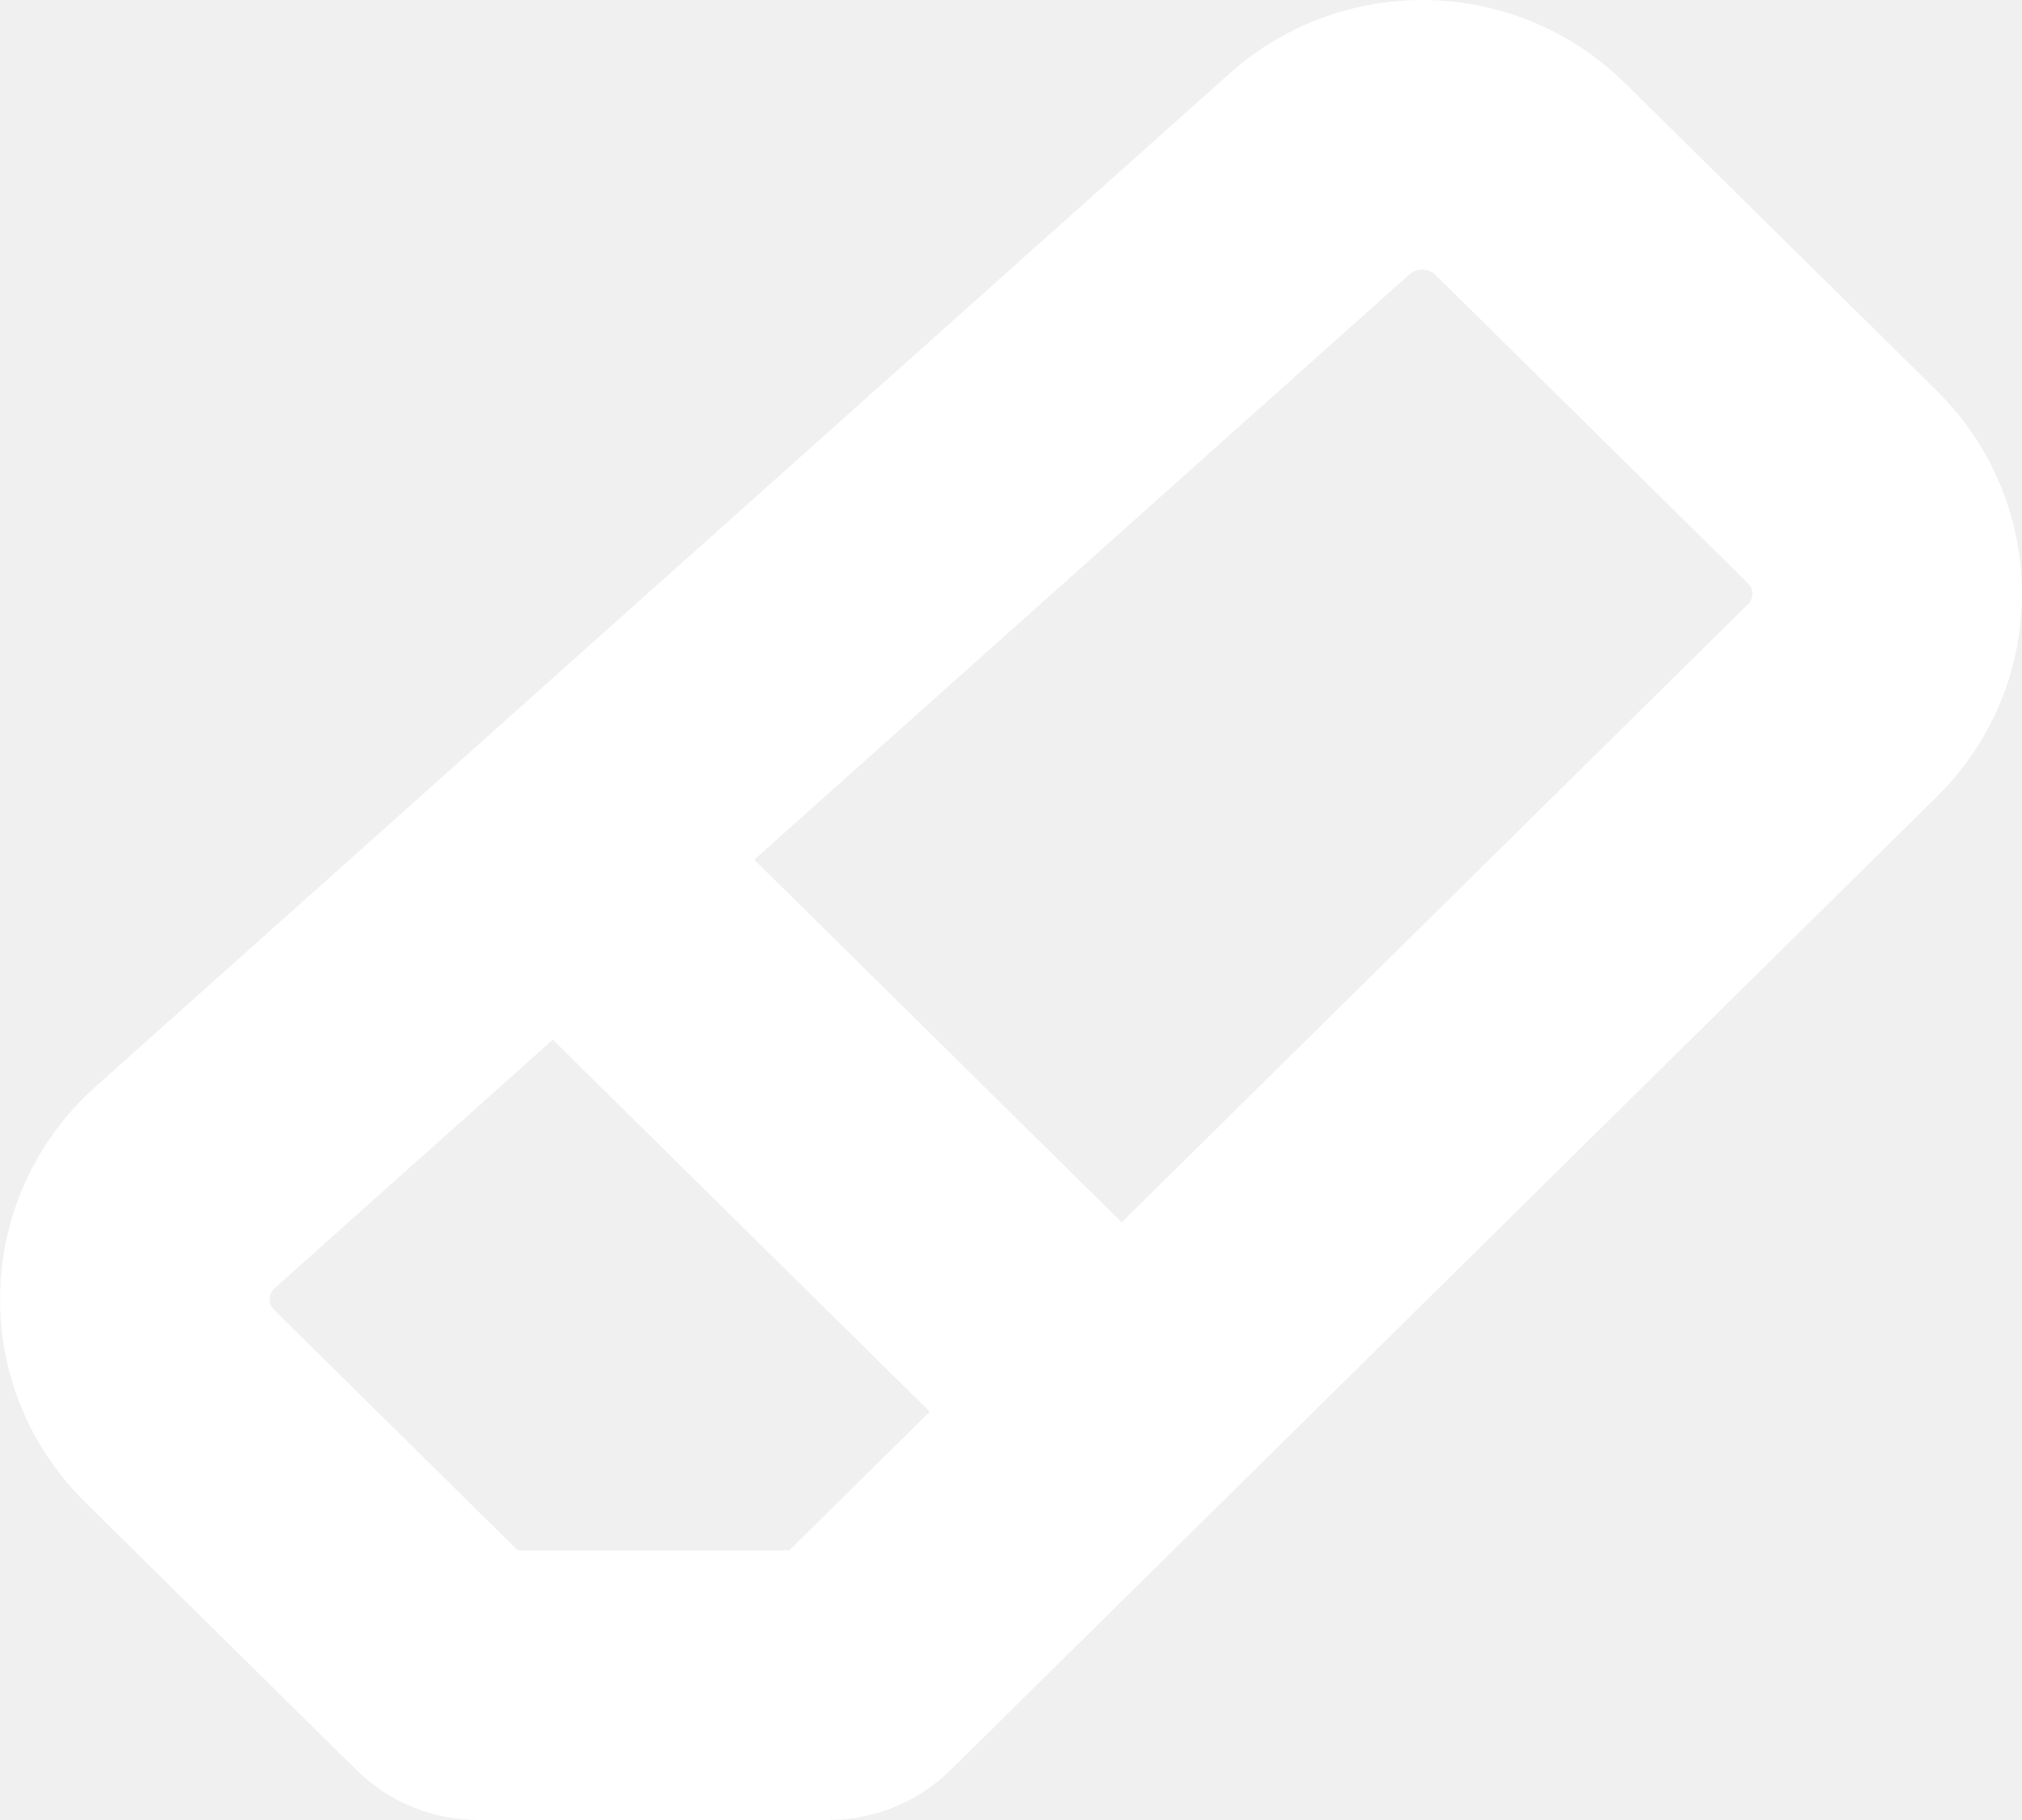
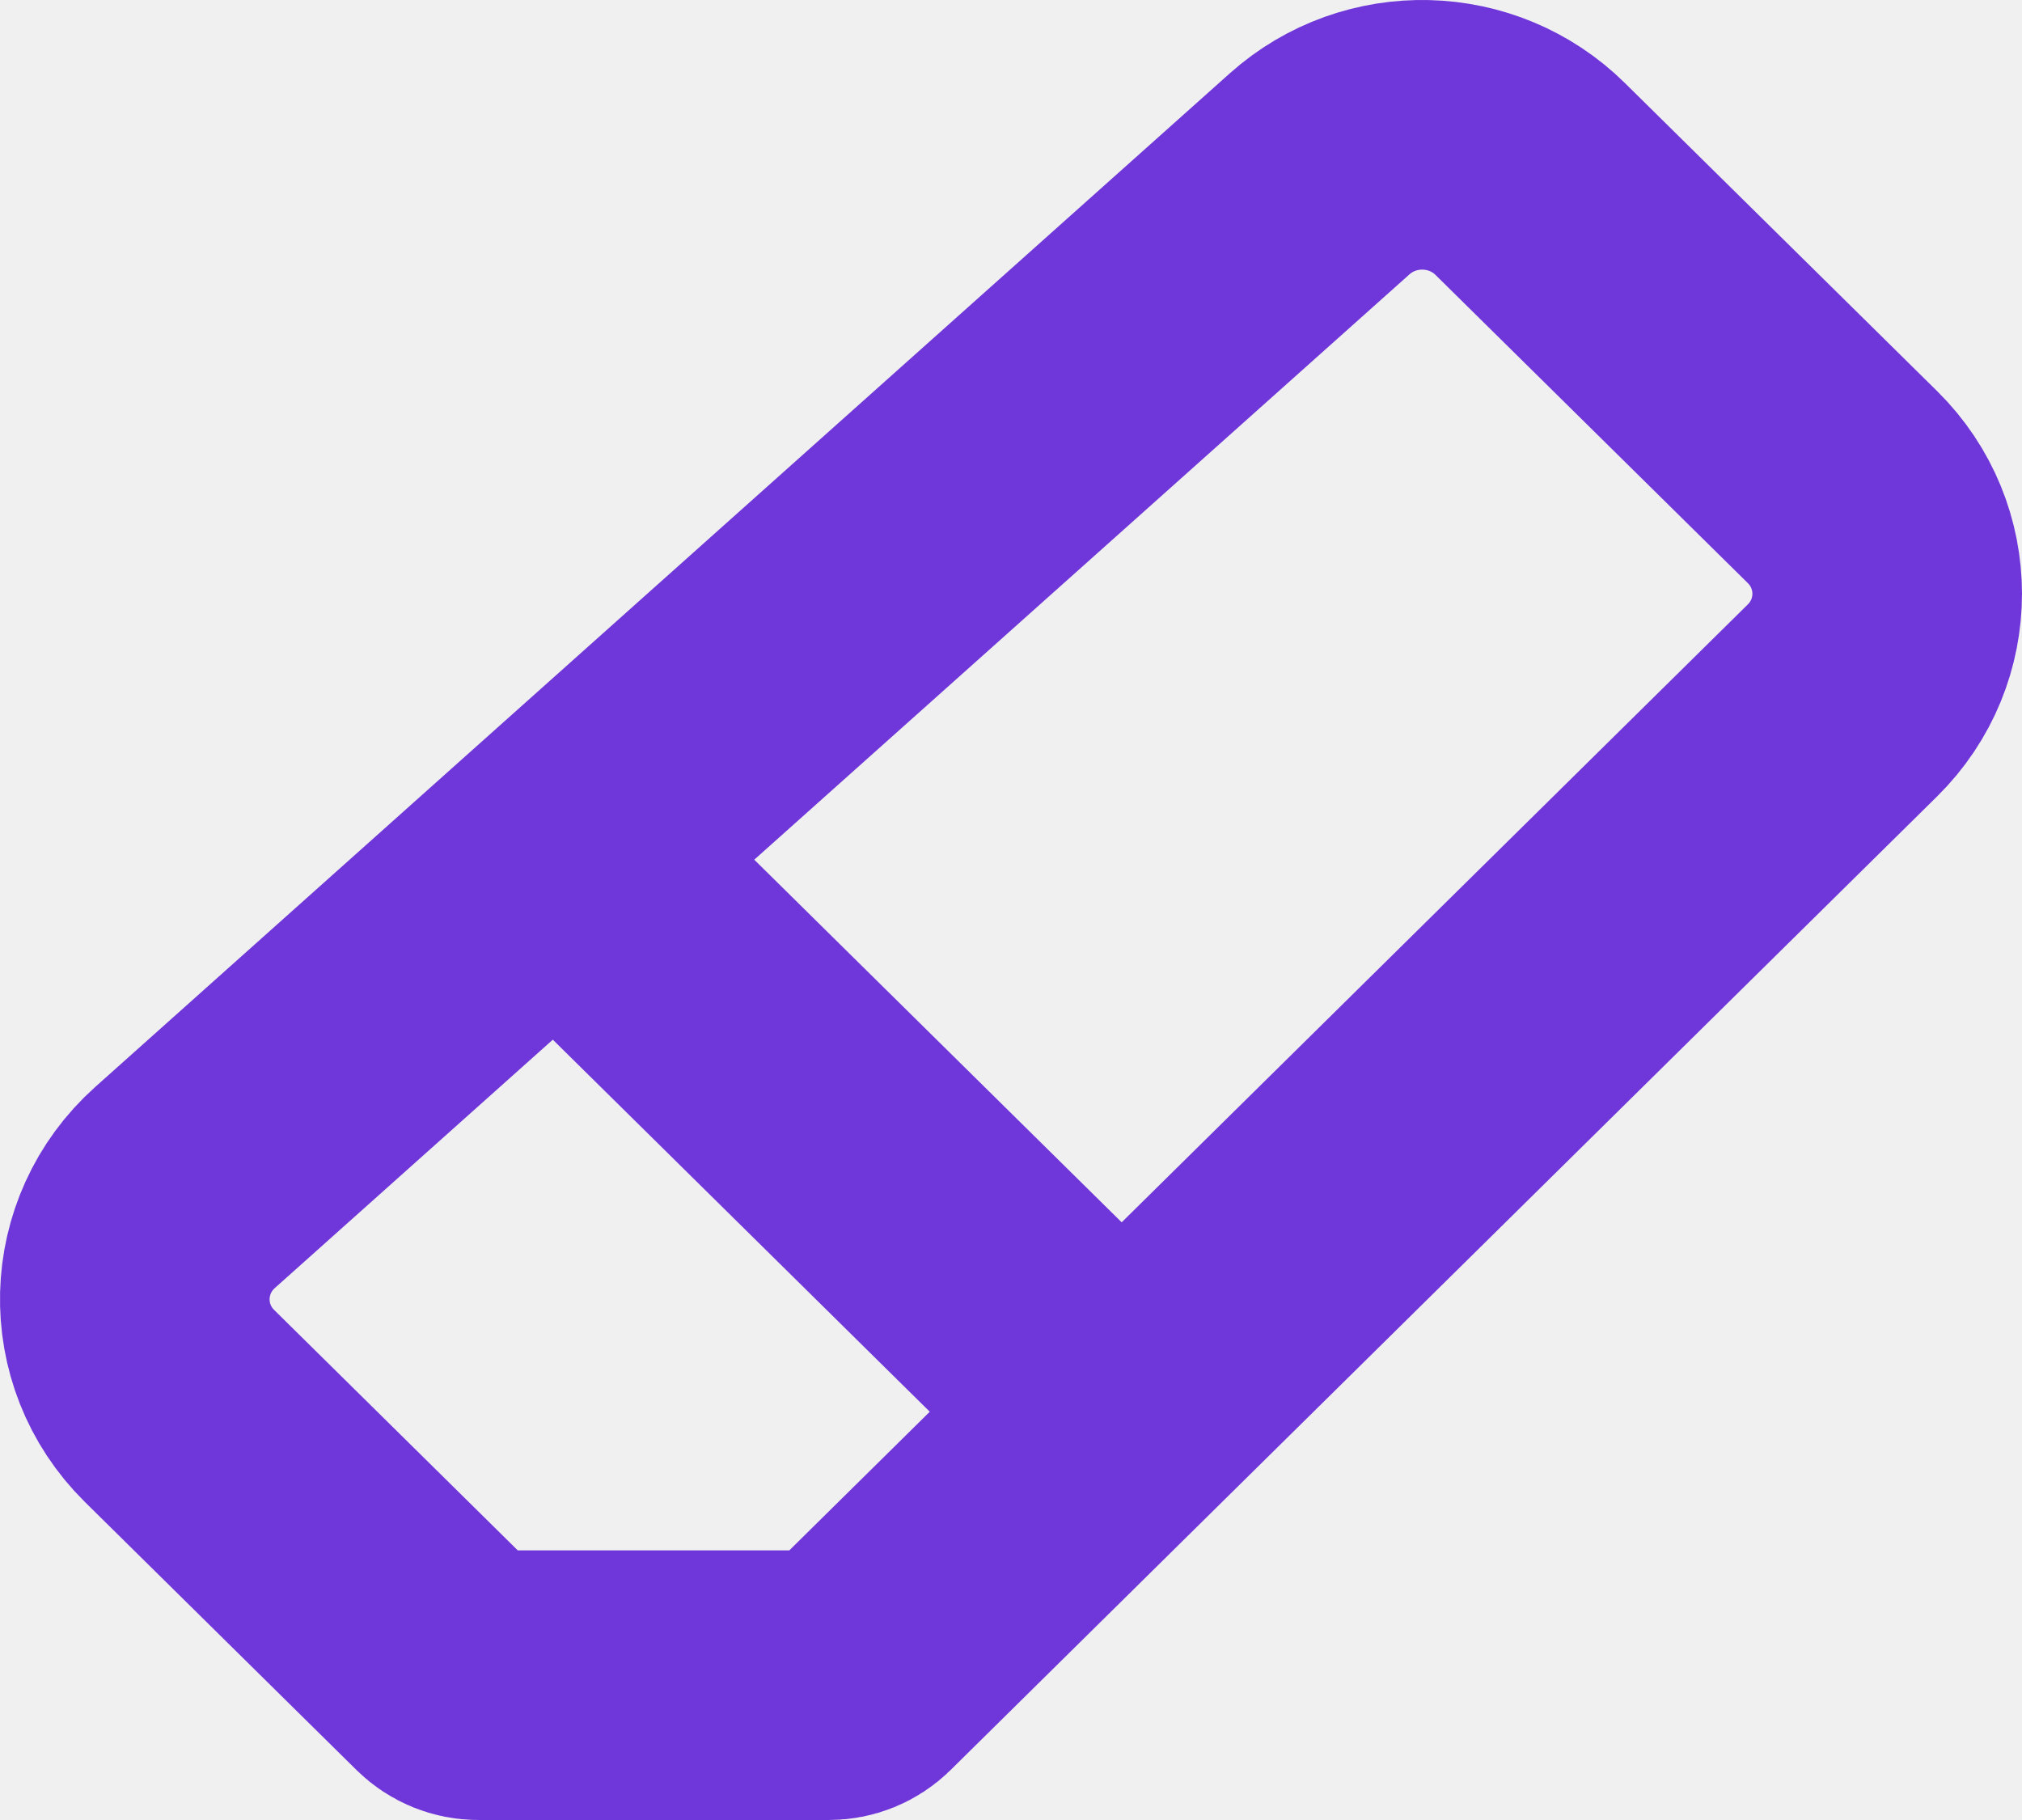
<svg xmlns="http://www.w3.org/2000/svg" width="30" height="27" viewBox="0 0 30 27" fill="none">
  <path d="M27.336 10.391C28.221 9.517 28.221 8.1 27.336 7.226L22.704 2.656C21.85 1.812 20.475 1.778 19.579 2.579L8.27 12.681L16.642 20.943L27.336 10.391Z" />
-   <path d="M16.642 20.943L12.698 24.836C12.591 24.941 12.447 25 12.297 25H7.096C6.946 25 6.802 24.941 6.695 24.836L2.664 20.858C1.747 19.953 1.785 18.475 2.746 17.616L8.27 12.681M16.642 20.943L27.336 10.391C28.221 9.517 28.221 8.1 27.336 7.226L22.704 2.656C21.85 1.812 20.475 1.778 19.579 2.579L8.27 12.681M16.642 20.943L8.27 12.681" stroke="#fff" stroke-width="4" stroke-linecap="round" />
+   <path d="M16.642 20.943L12.698 24.836C12.591 24.941 12.447 25 12.297 25H7.096C6.946 25 6.802 24.941 6.695 24.836L2.664 20.858C1.747 19.953 1.785 18.475 2.746 17.616L8.27 12.681M16.642 20.943L27.336 10.391C28.221 9.517 28.221 8.1 27.336 7.226L22.704 2.656C21.85 1.812 20.475 1.778 19.579 2.579L8.27 12.681M16.642 20.943L8.27 12.681" stroke="#6f36da" stroke-width="4" stroke-linecap="round" />
</svg>
